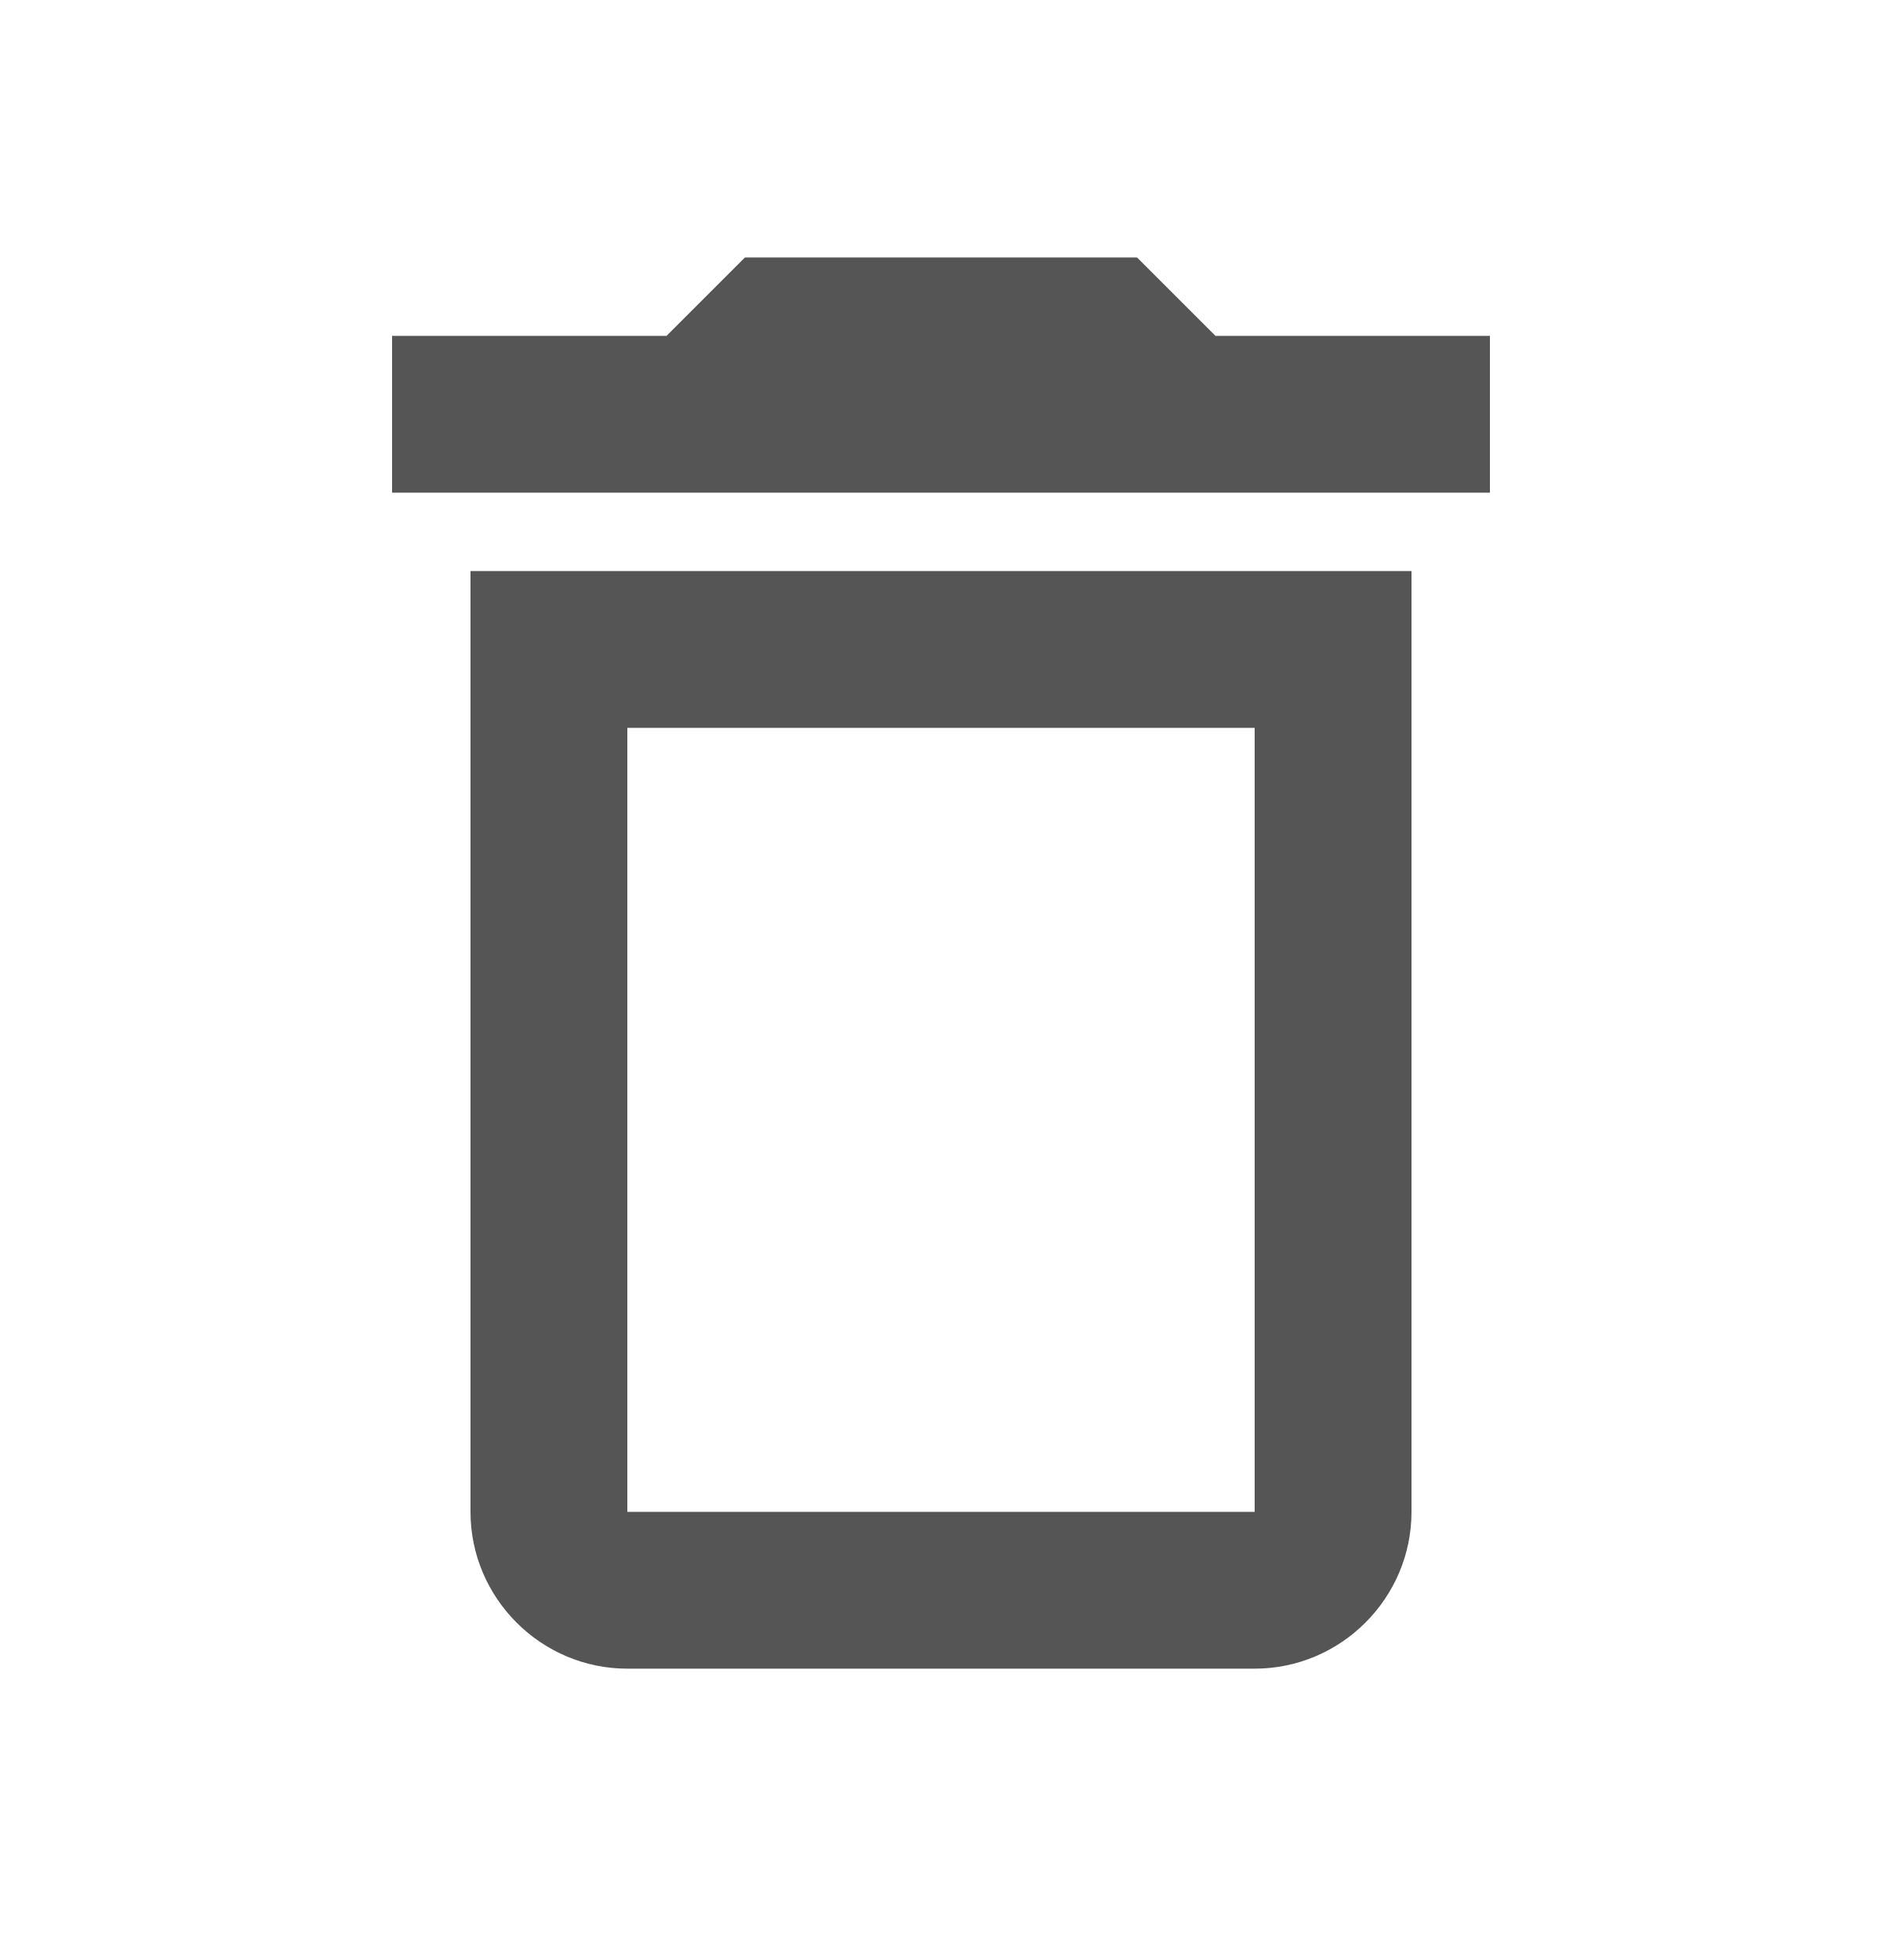
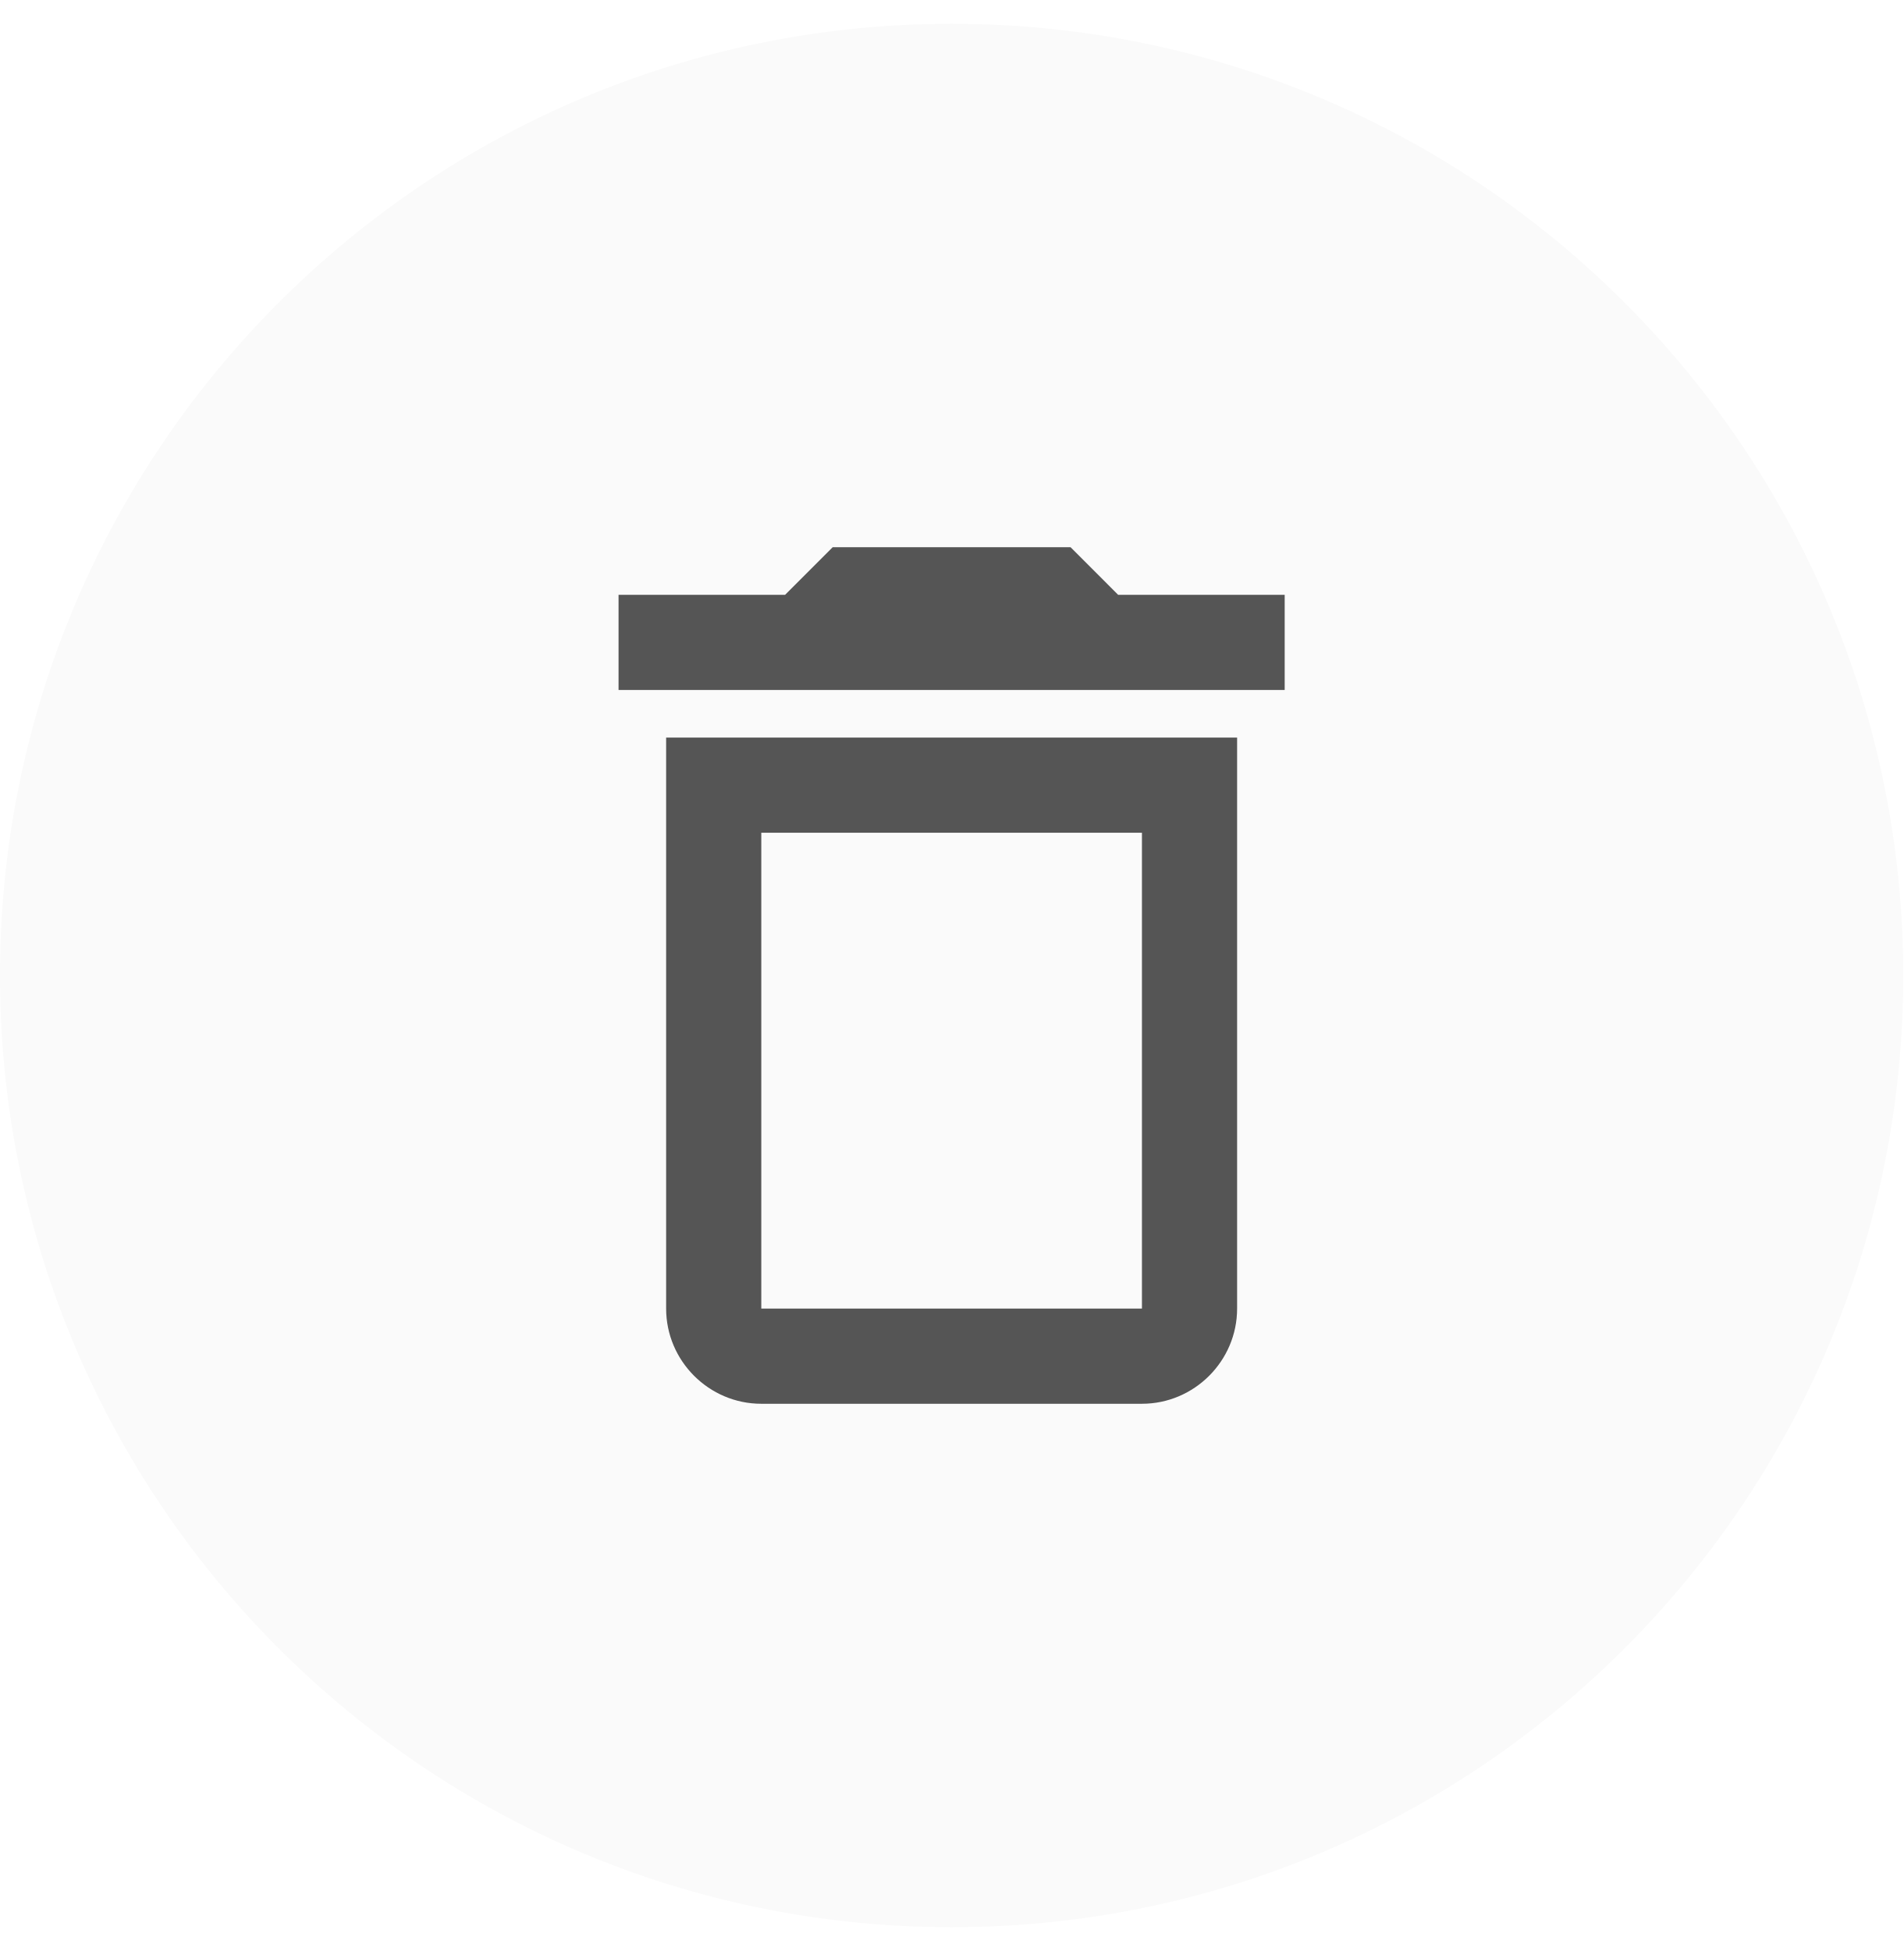
- <svg xmlns="http://www.w3.org/2000/svg" width="24" height="25" viewBox="0 0 24 25" fill="none">
-   <g id="ico-trash">
-     <path id="Vector" d="M16 9.284V19.284H8V9.284H16ZM14.5 3.284H9.5L8.5 4.284H5V6.284H19V4.284H15.5L14.5 3.284ZM18 7.284H6V19.284C6 20.384 6.9 21.284 8 21.284H16C17.1 21.284 18 20.384 18 19.284V7.284Z" fill="#555555" />
-   </g>
+ <svg xmlns="http://www.w3.org/2000/svg" width="40" height="41" viewBox="0 0 40 41" fill="none">
+   <rect y="0.5" width="40" height="40" rx="20" fill="#FAFAFA" />
+   <path d="M24 17.5V27.5H16V17.5H24ZM22.5 11.5H17.5L16.5 12.5H13V14.5H27V12.5H23.5L22.5 11.5ZM26 15.5H14V27.5C14 28.6 14.9 29.5 16 29.5H24C25.1 29.5 26 28.6 26 27.5V15.5Z" fill="#555555" />
</svg>
